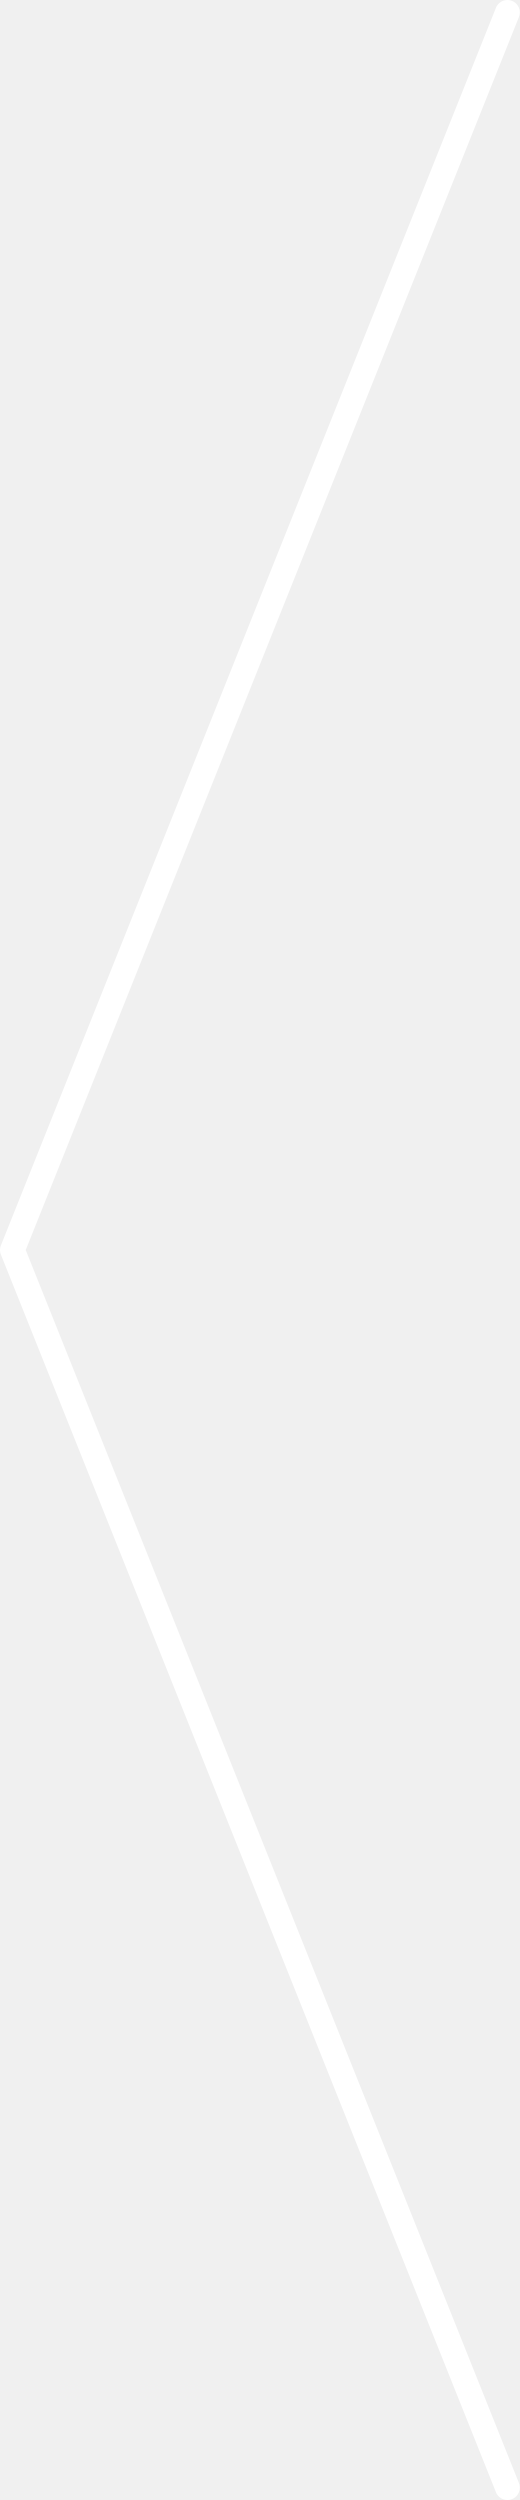
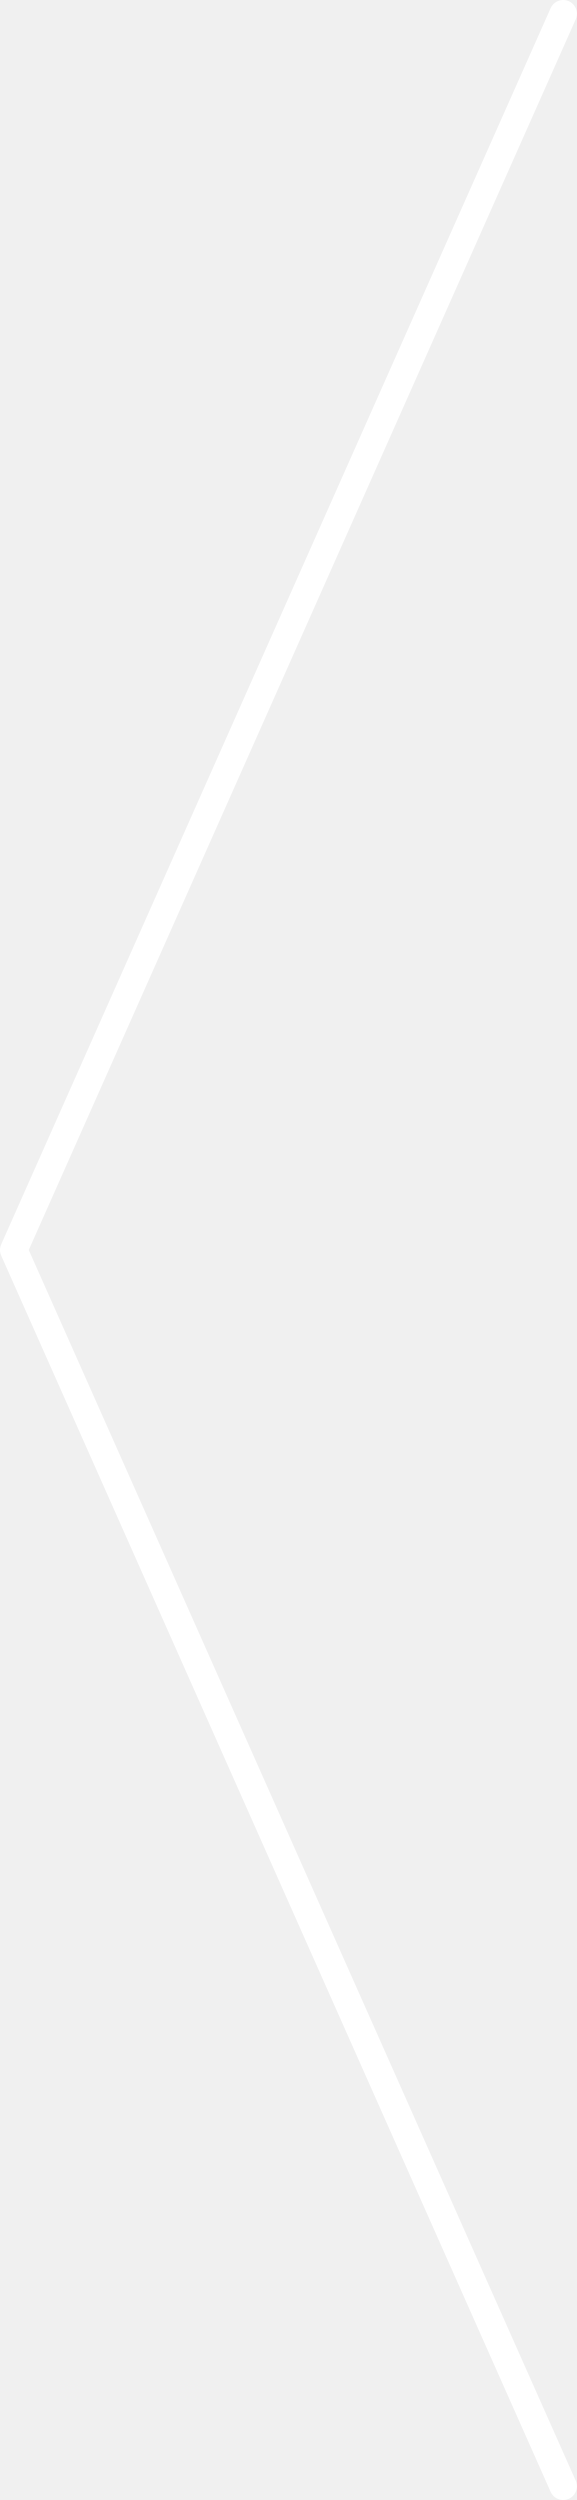
- <svg xmlns="http://www.w3.org/2000/svg" width="42" height="202" viewBox="0 0 42 202" fill="none">
-   <path d="M41 1L1 101L41 201" stroke="white" stroke-width="2" stroke-linecap="round" stroke-linejoin="round" />
+ <svg xmlns="http://www.w3.org/2000/svg" width="42" height="182" viewBox="0 0 42 182" fill="none">
+   <path d="M41 1L1 91L41 181" stroke="white" stroke-width="2" stroke-linecap="round" stroke-linejoin="round" />
</svg>
